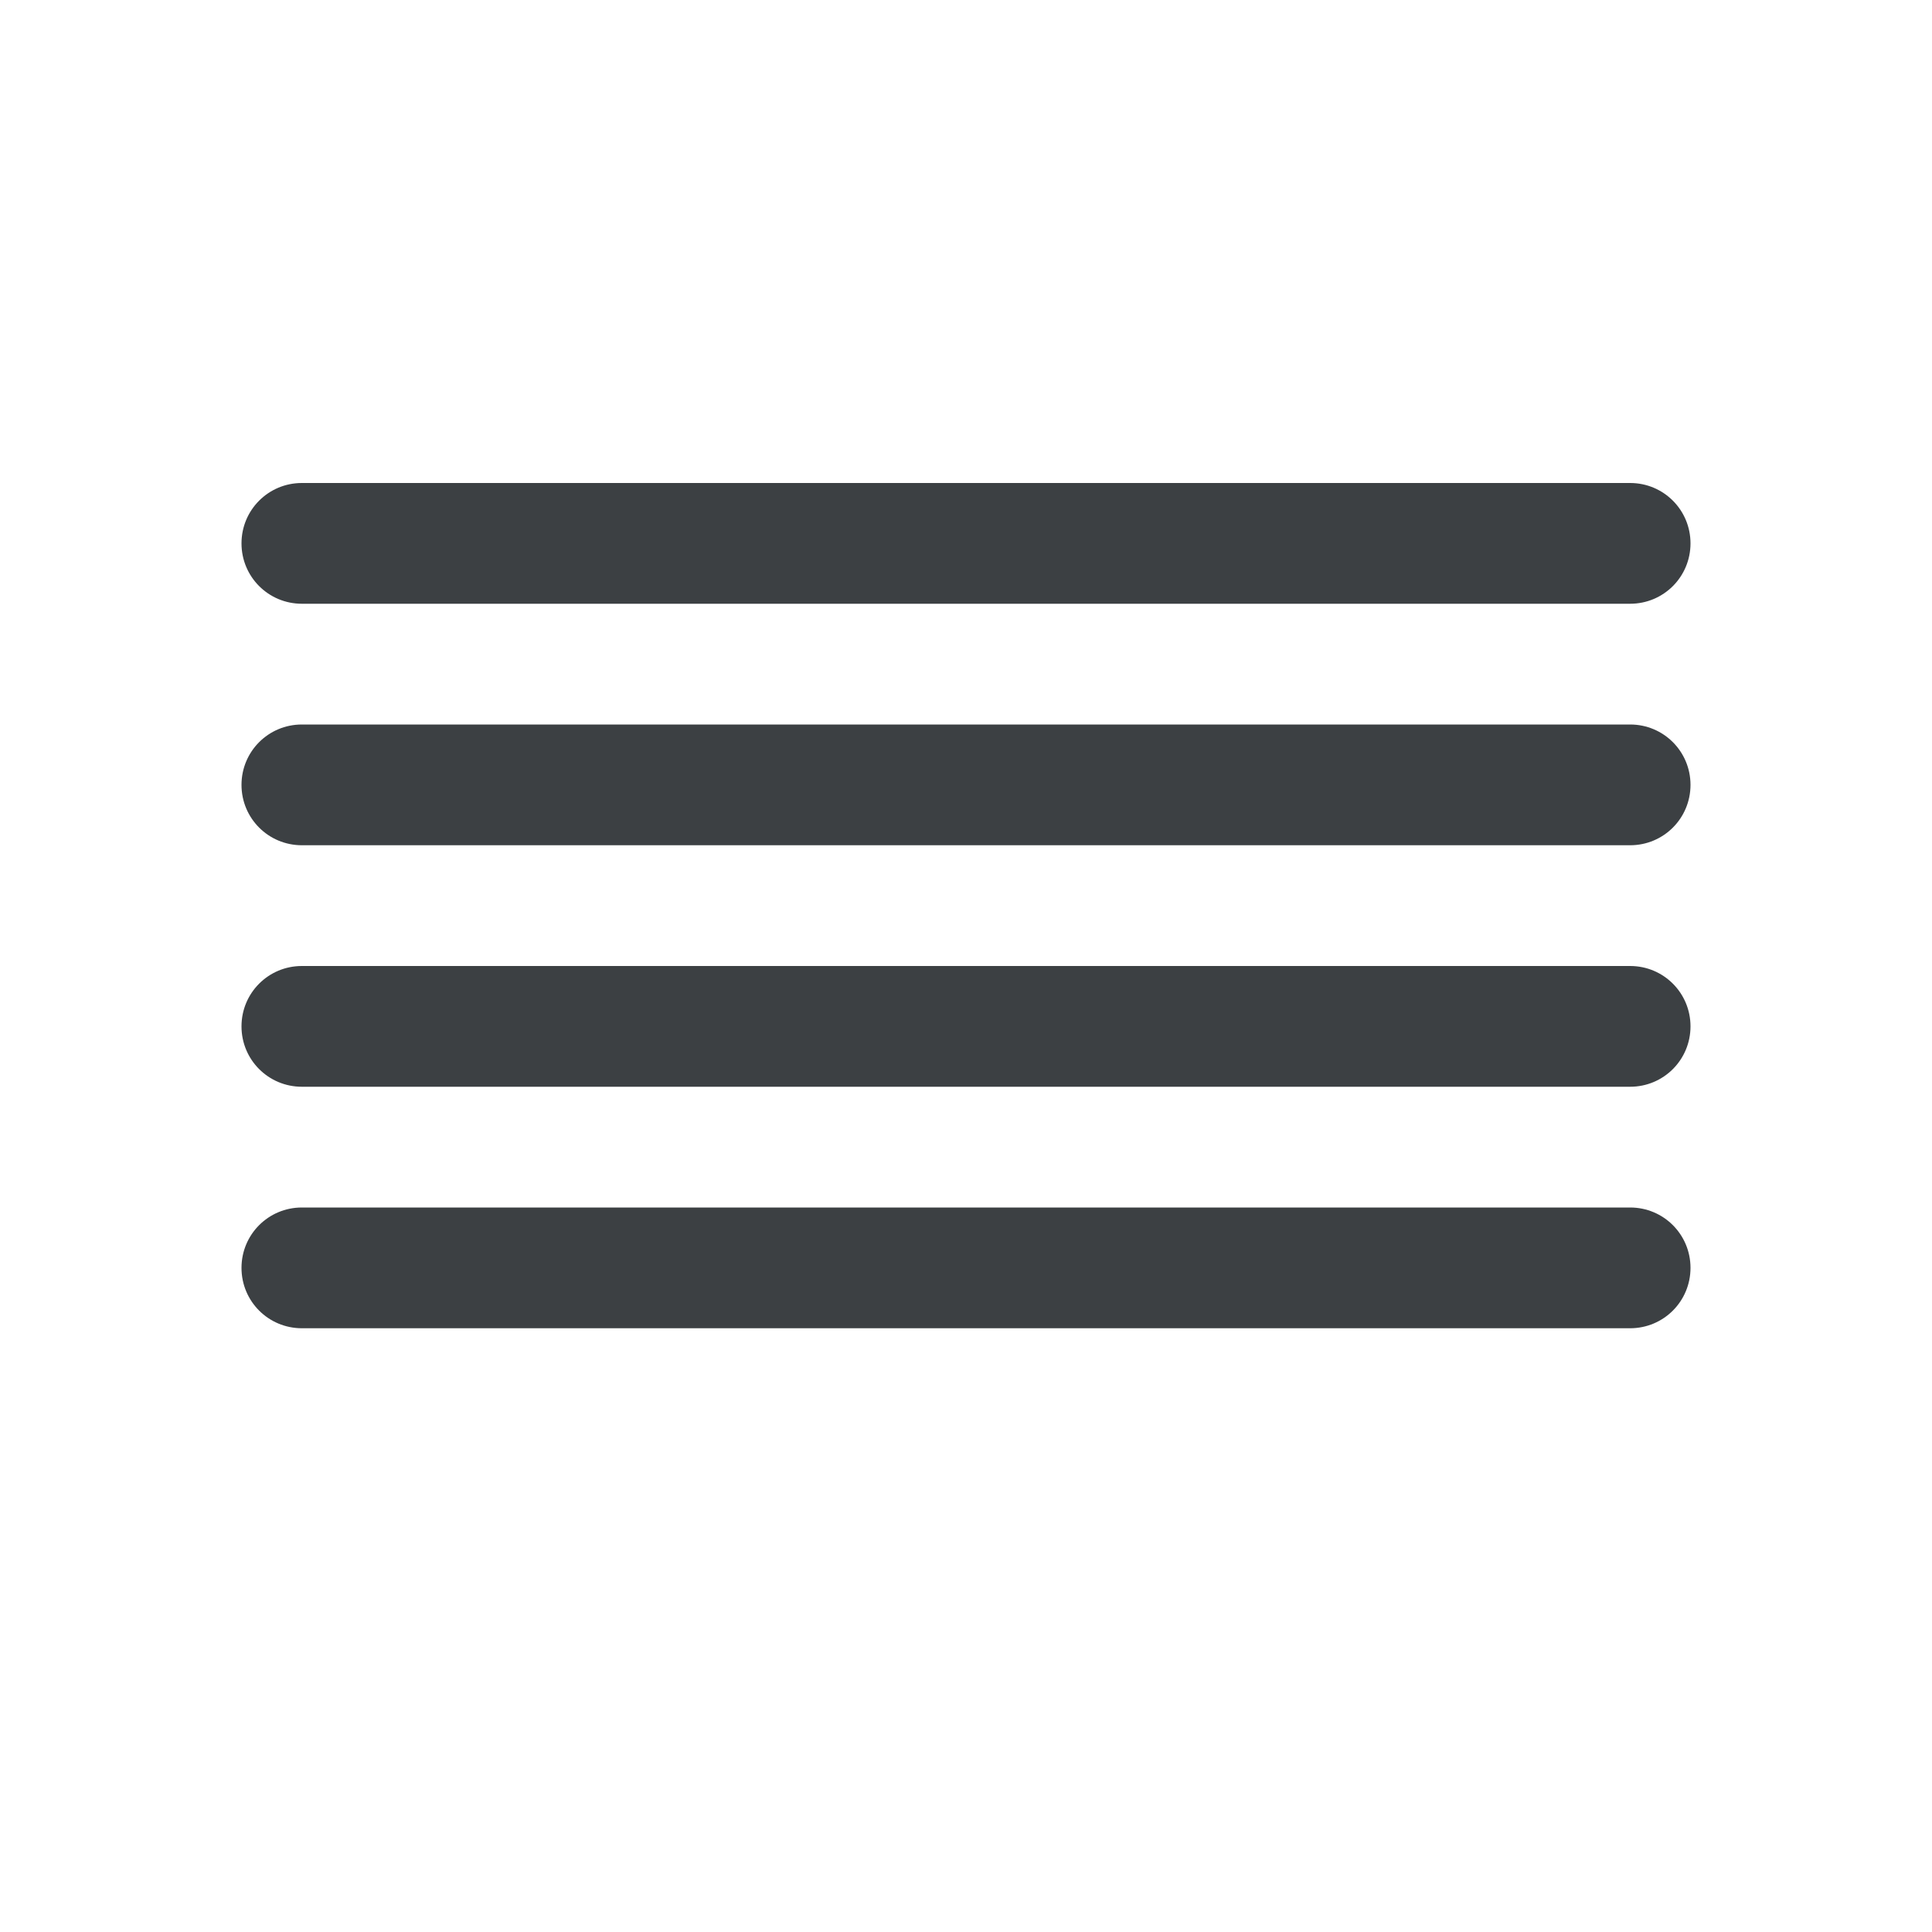
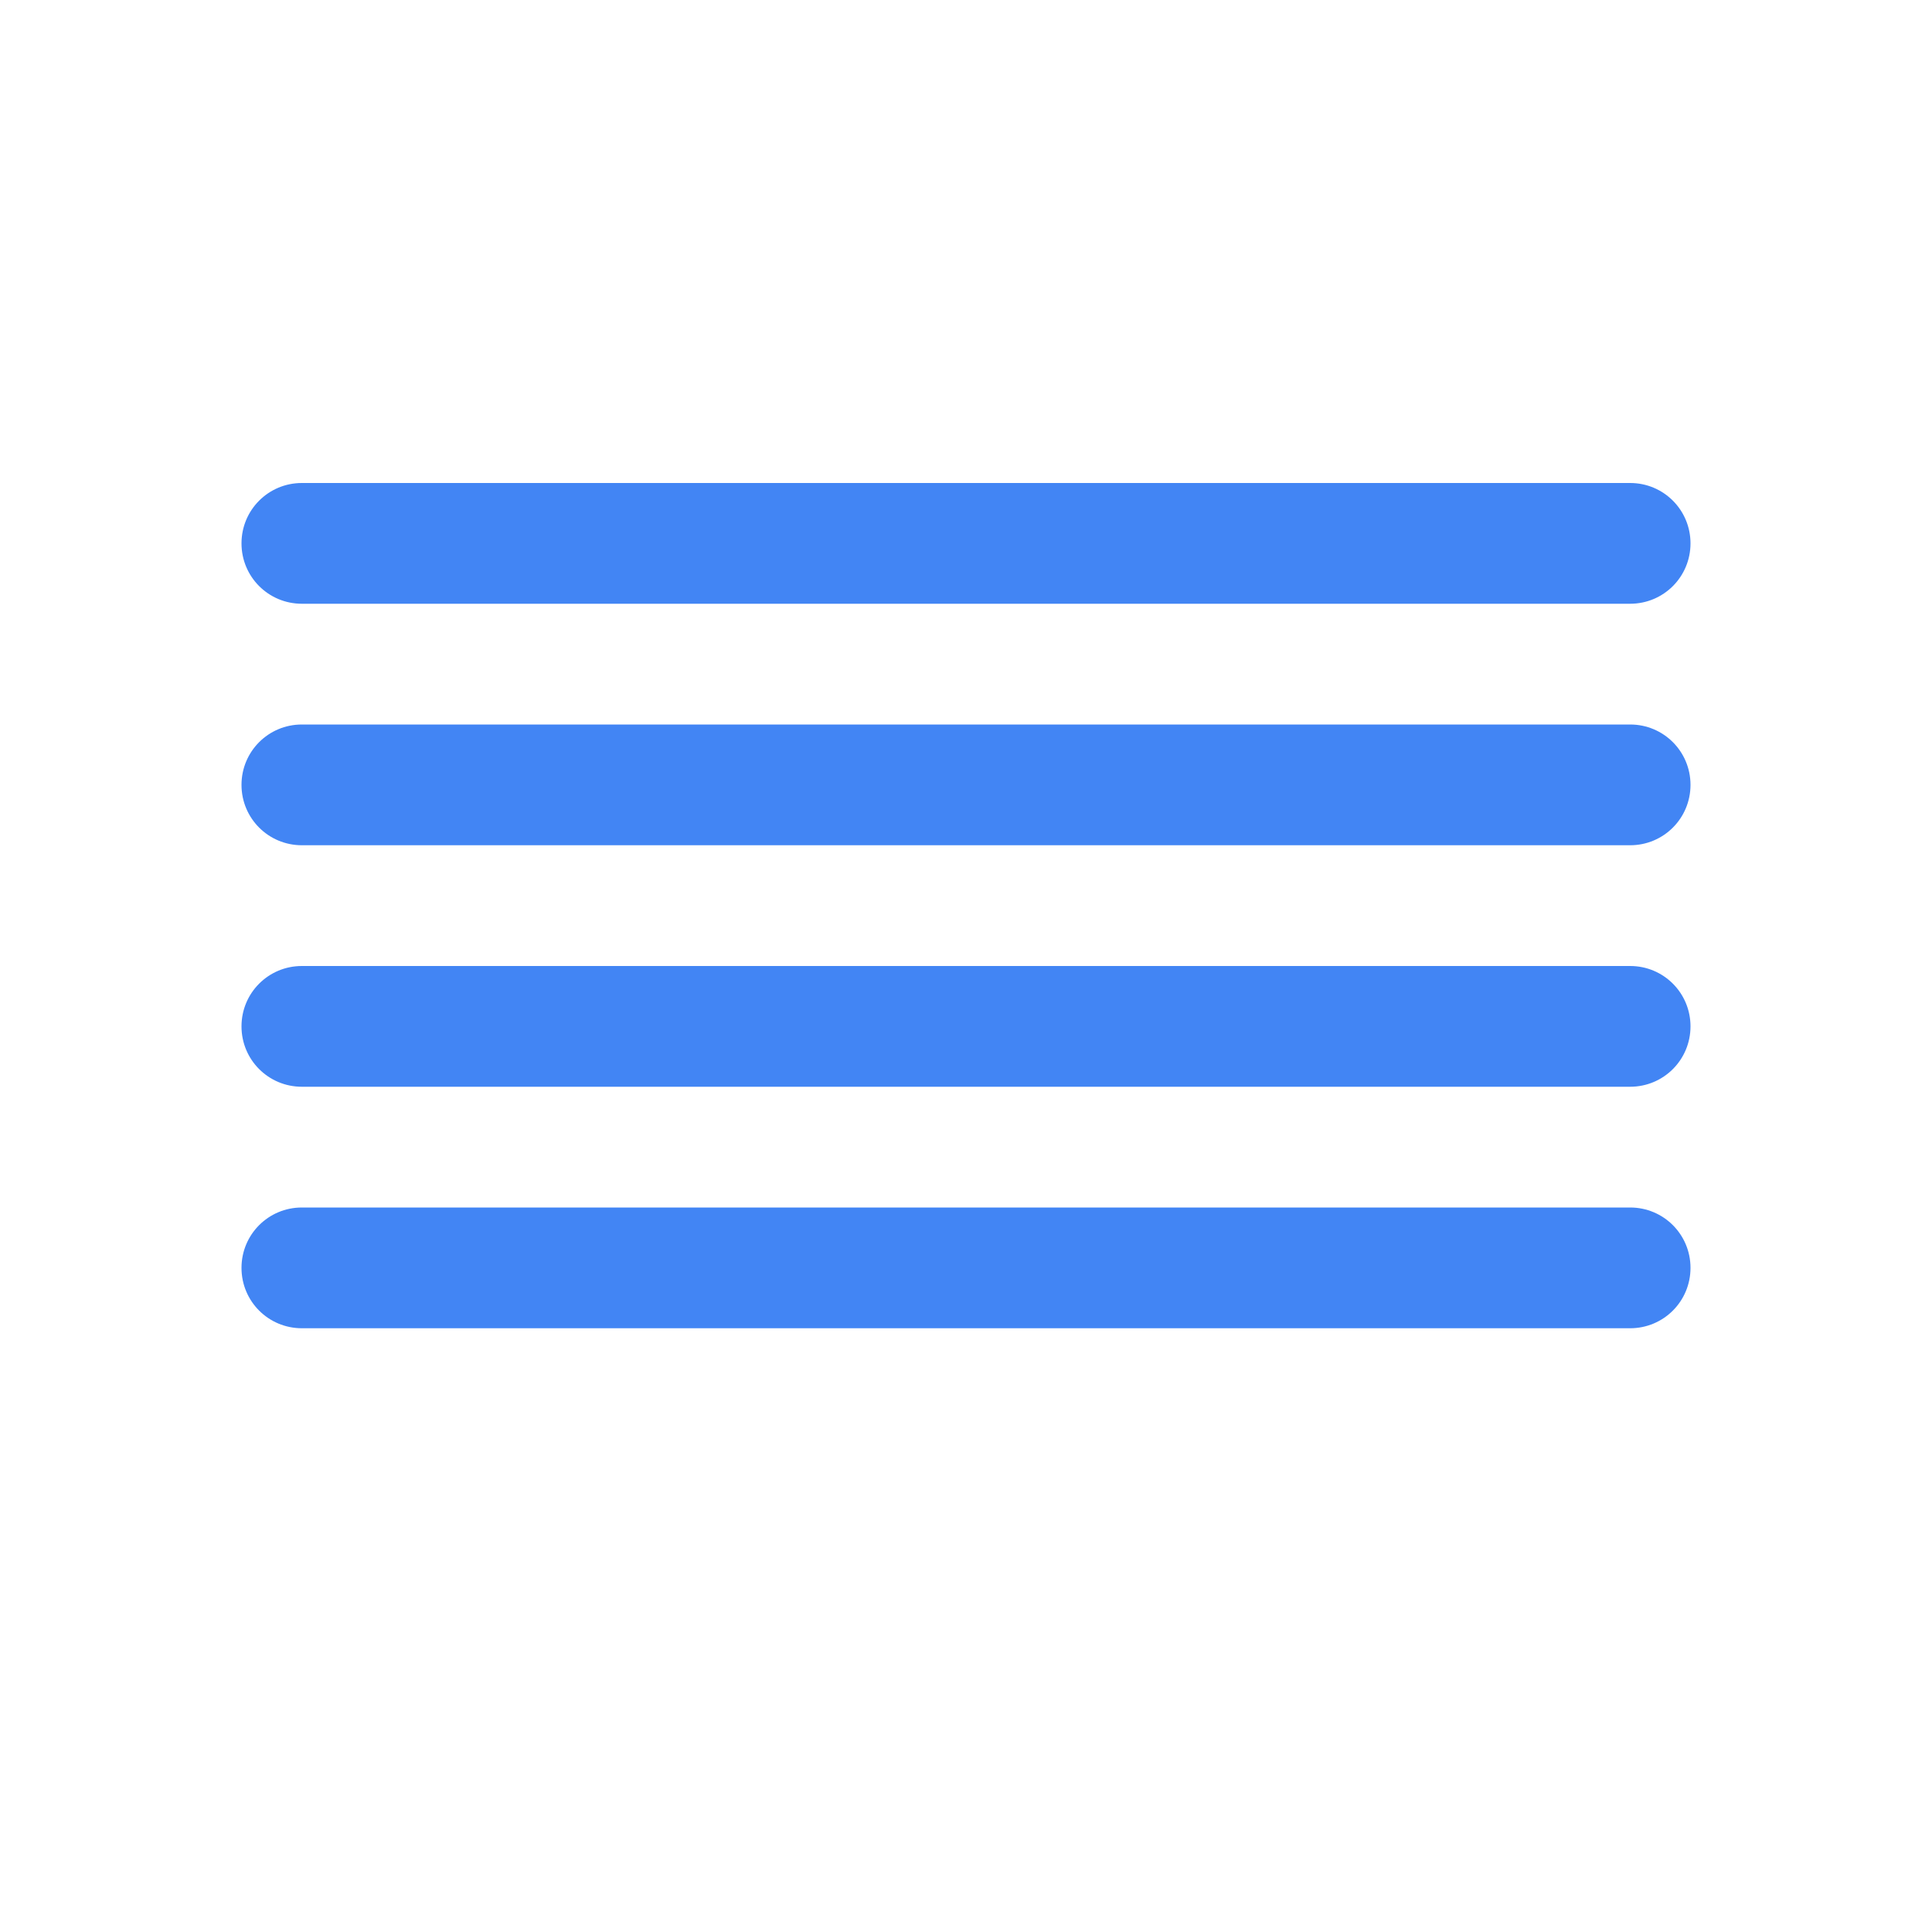
- <svg xmlns="http://www.w3.org/2000/svg" fill="#3c4043" height="84" width="84" viewBox="0 0 32 32">
+ <svg xmlns="http://www.w3.org/2000/svg" fill="#4285f4" height="84" width="84" viewBox="0 0 32 32">
  <path d="m 5,1029.4 c -0.554,0 -1,0.446 -1,1 0,0.554 0.446,1 1,1 l 22,0 c 0.554,0 1,-0.446 1,-1 0,-0.554 -0.446,-1 -1,-1 l -22,0 z m 0,4 c -0.554,0 -1,0.446 -1,1 0,0.554 0.446,1 1,1 l 22,0 c 0.554,0 1,-0.446 1,-1 0,-0.554 -0.446,-1 -1,-1 l -22,0 z m 0,4 c -0.554,0 -1,0.446 -1,1 0,0.554 0.446,1 1,1 l 22,0 c 0.554,0 1,-0.446 1,-1 0,-0.554 -0.446,-1 -1,-1 l -22,0 z m 0,4 c -0.554,0 -1,0.446 -1,1 0,0.554 0.446,1 1,1 l 22,0 c 0.554,0 1,-0.446 1,-1 0,-0.554 -0.446,-1 -1,-1 l -22,0 z" transform="translate(0 -1021.4)" />
</svg>
